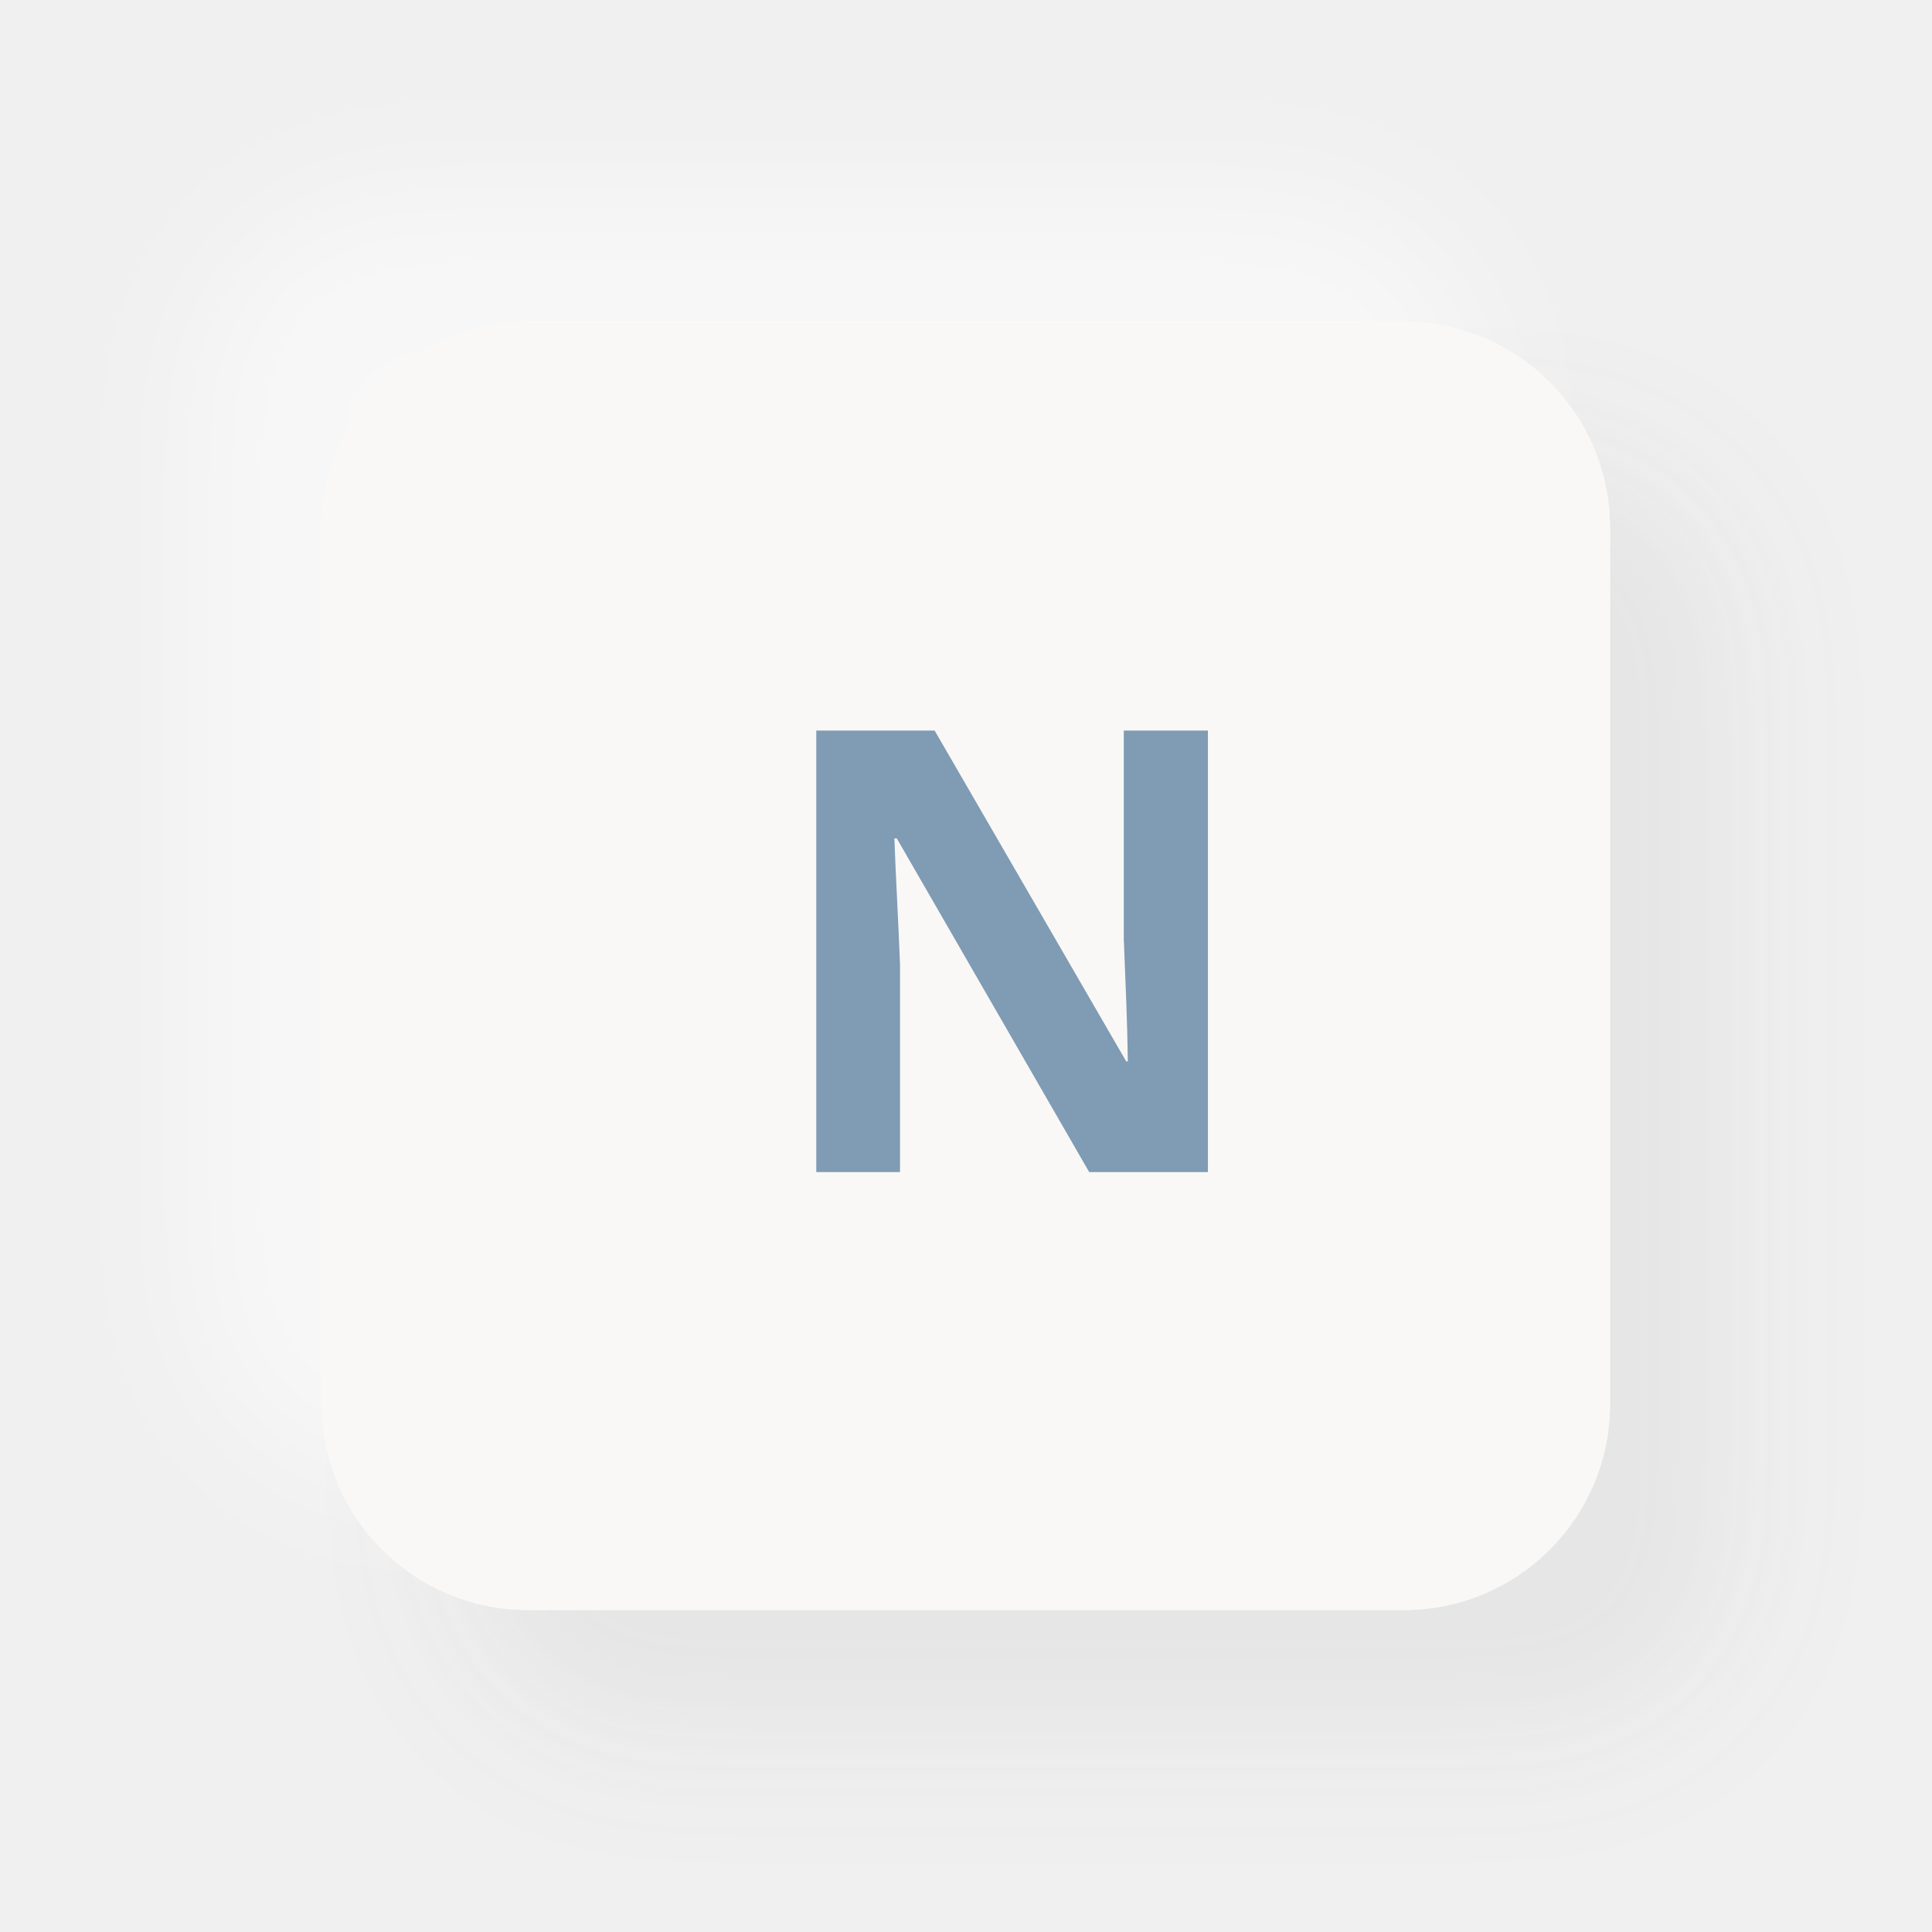
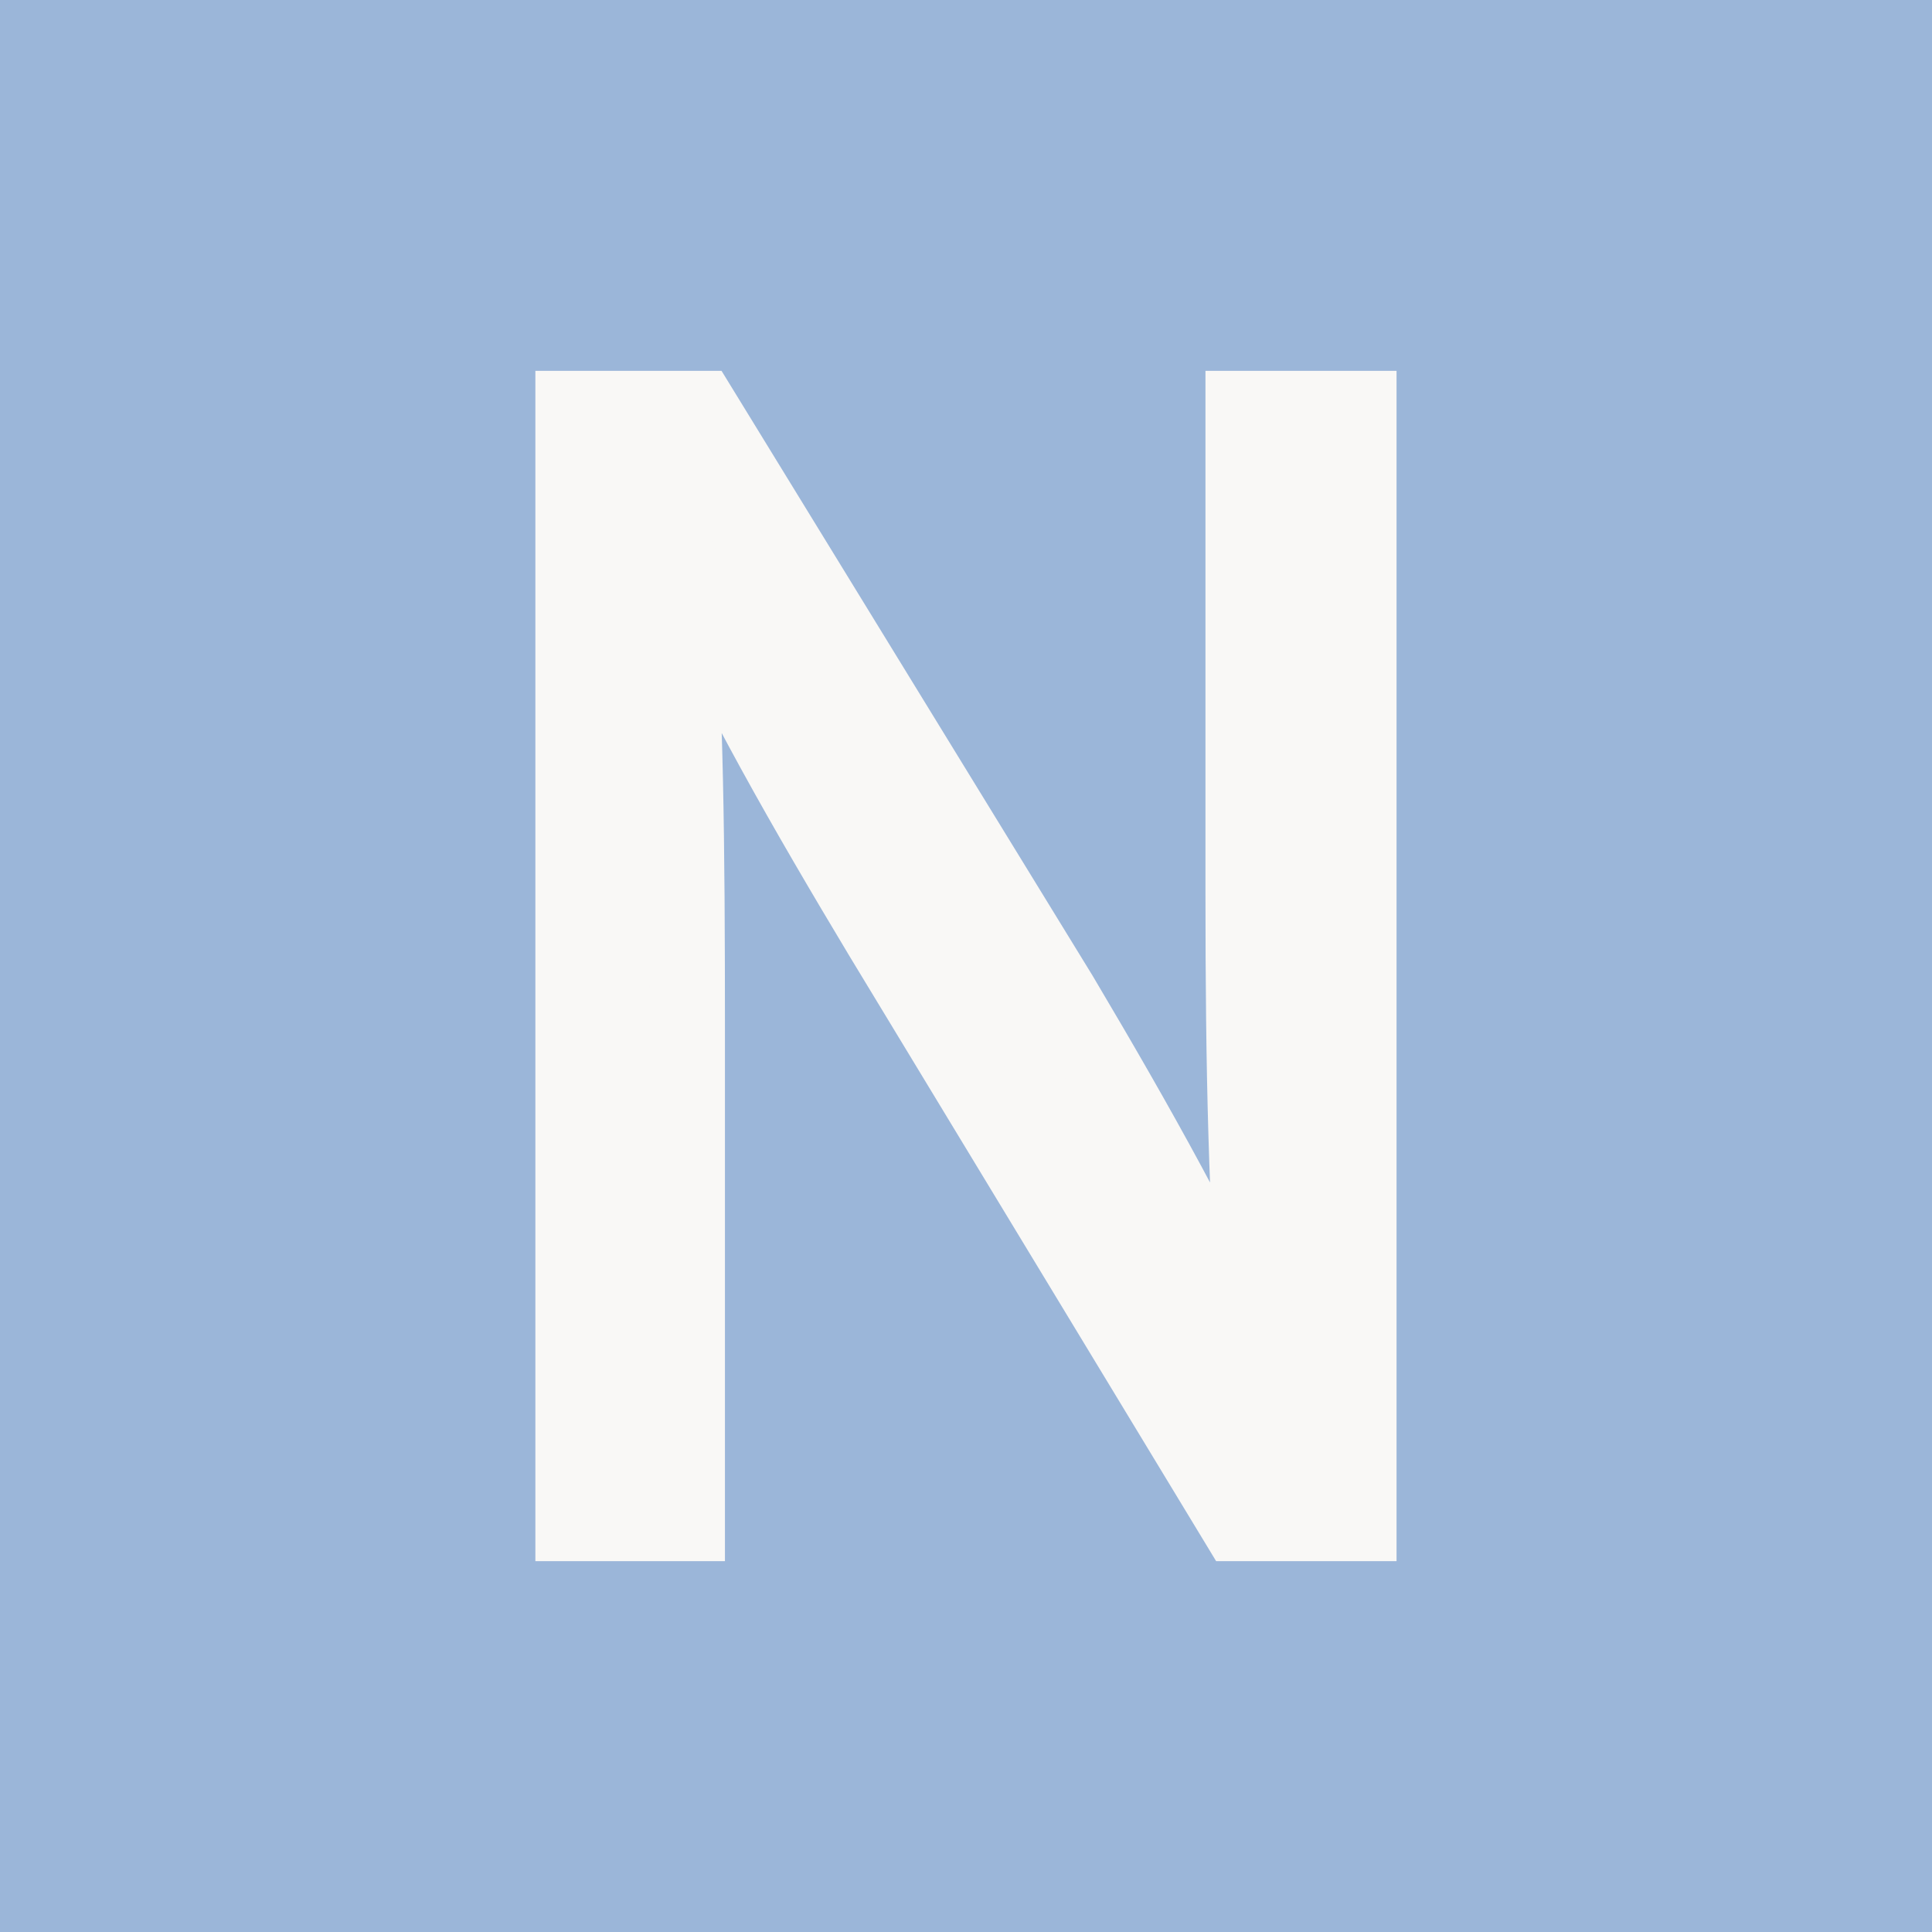
- <svg xmlns="http://www.w3.org/2000/svg" width="75" height="75" viewBox="0 0 75 75">
+ <svg xmlns="http://www.w3.org/2000/svg" id="a" viewBox="0 0 256 256">
  <defs>
-     <filter id="長方形_1" x="0" y="0" width="65" height="65" filterUnits="userSpaceOnUse">
-       <feOffset dx="-5" dy="-5" input="SourceAlpha" />
-       <feGaussianBlur stdDeviation="2.5" result="blur" />
-       <feFlood flood-color="#fff" flood-opacity="0.502" />
-       <feComposite operator="in" in2="blur" />
-       <feComposite in="SourceGraphic" />
-     </filter>
-     <filter id="長方形_2" x="10" y="10" width="65" height="65" filterUnits="userSpaceOnUse">
-       <feOffset dx="5" dy="5" input="SourceAlpha" />
-       <feGaussianBlur stdDeviation="2.5" result="blur-2" />
-       <feFlood flood-color="#8e8e8e" flood-opacity="0.102" />
-       <feComposite operator="in" in2="blur-2" />
-       <feComposite in="SourceGraphic" />
-     </filter>
+     <style>.b{fill:#f9f8f6;}.c{fill:#9bb6d9;}.d{fill:none;stroke:#f9f8f6;stroke-width:10px;}</style>
  </defs>
-   <g id="グループ_91" data-name="グループ 91" transform="translate(12.5 12.5)">
-     <g id="グループ_4" data-name="グループ 4">
-       <g transform="matrix(1, 0, 0, 1, -12.5, -12.5)" filter="url(#長方形_1)">
-         <rect id="長方形_1-2" data-name="長方形 1" width="50" height="50" rx="8" transform="translate(12.5 12.5)" fill="#fff" />
-       </g>
-       <g transform="matrix(1, 0, 0, 1, -12.5, -12.5)" filter="url(#長方形_2)">
-         <rect id="長方形_2-2" data-name="長方形 2" width="50" height="50" rx="8" transform="translate(12.5 12.5)" fill="#f9f8f6" />
-       </g>
-     </g>
-     <text id="N" transform="translate(17.032 33)" fill="#809bb4" font-size="24" font-family="ZenKakuGothicAntique-Bold, Zen Kaku Gothic Antique" font-weight="700">
-       <tspan x="0" y="0">N</tspan>
-     </text>
+   <rect class="c" width="256" height="256" />
+   <g>
+     <path class="b" d="M180.05,201.86h-16.09l-47.11-77.74c-9.89-16.48-19.39-32.96-26.56-49.24l-.78,.19c1.36,18.81,1.55,36.06,1.55,61.65v65.14h-15.12V54.14h16.87l47.69,77.74c10.47,17.64,19,32.96,25.78,48.27l.39-.19c-1.55-20.55-1.94-38.19-1.94-61.46V54.14h15.32V201.86Z" />
+     <path class="d" d="M180.05,201.86h-16.09l-47.11-77.74c-9.89-16.48-19.39-32.96-26.56-49.24l-.78,.19c1.36,18.81,1.55,36.06,1.55,61.65v65.14h-15.12V54.14h16.87l47.69,77.74c10.47,17.64,19,32.96,25.78,48.27l.39-.19c-1.55-20.55-1.94-38.19-1.94-61.46V54.14h15.32V201.86Z" />
  </g>
</svg>
